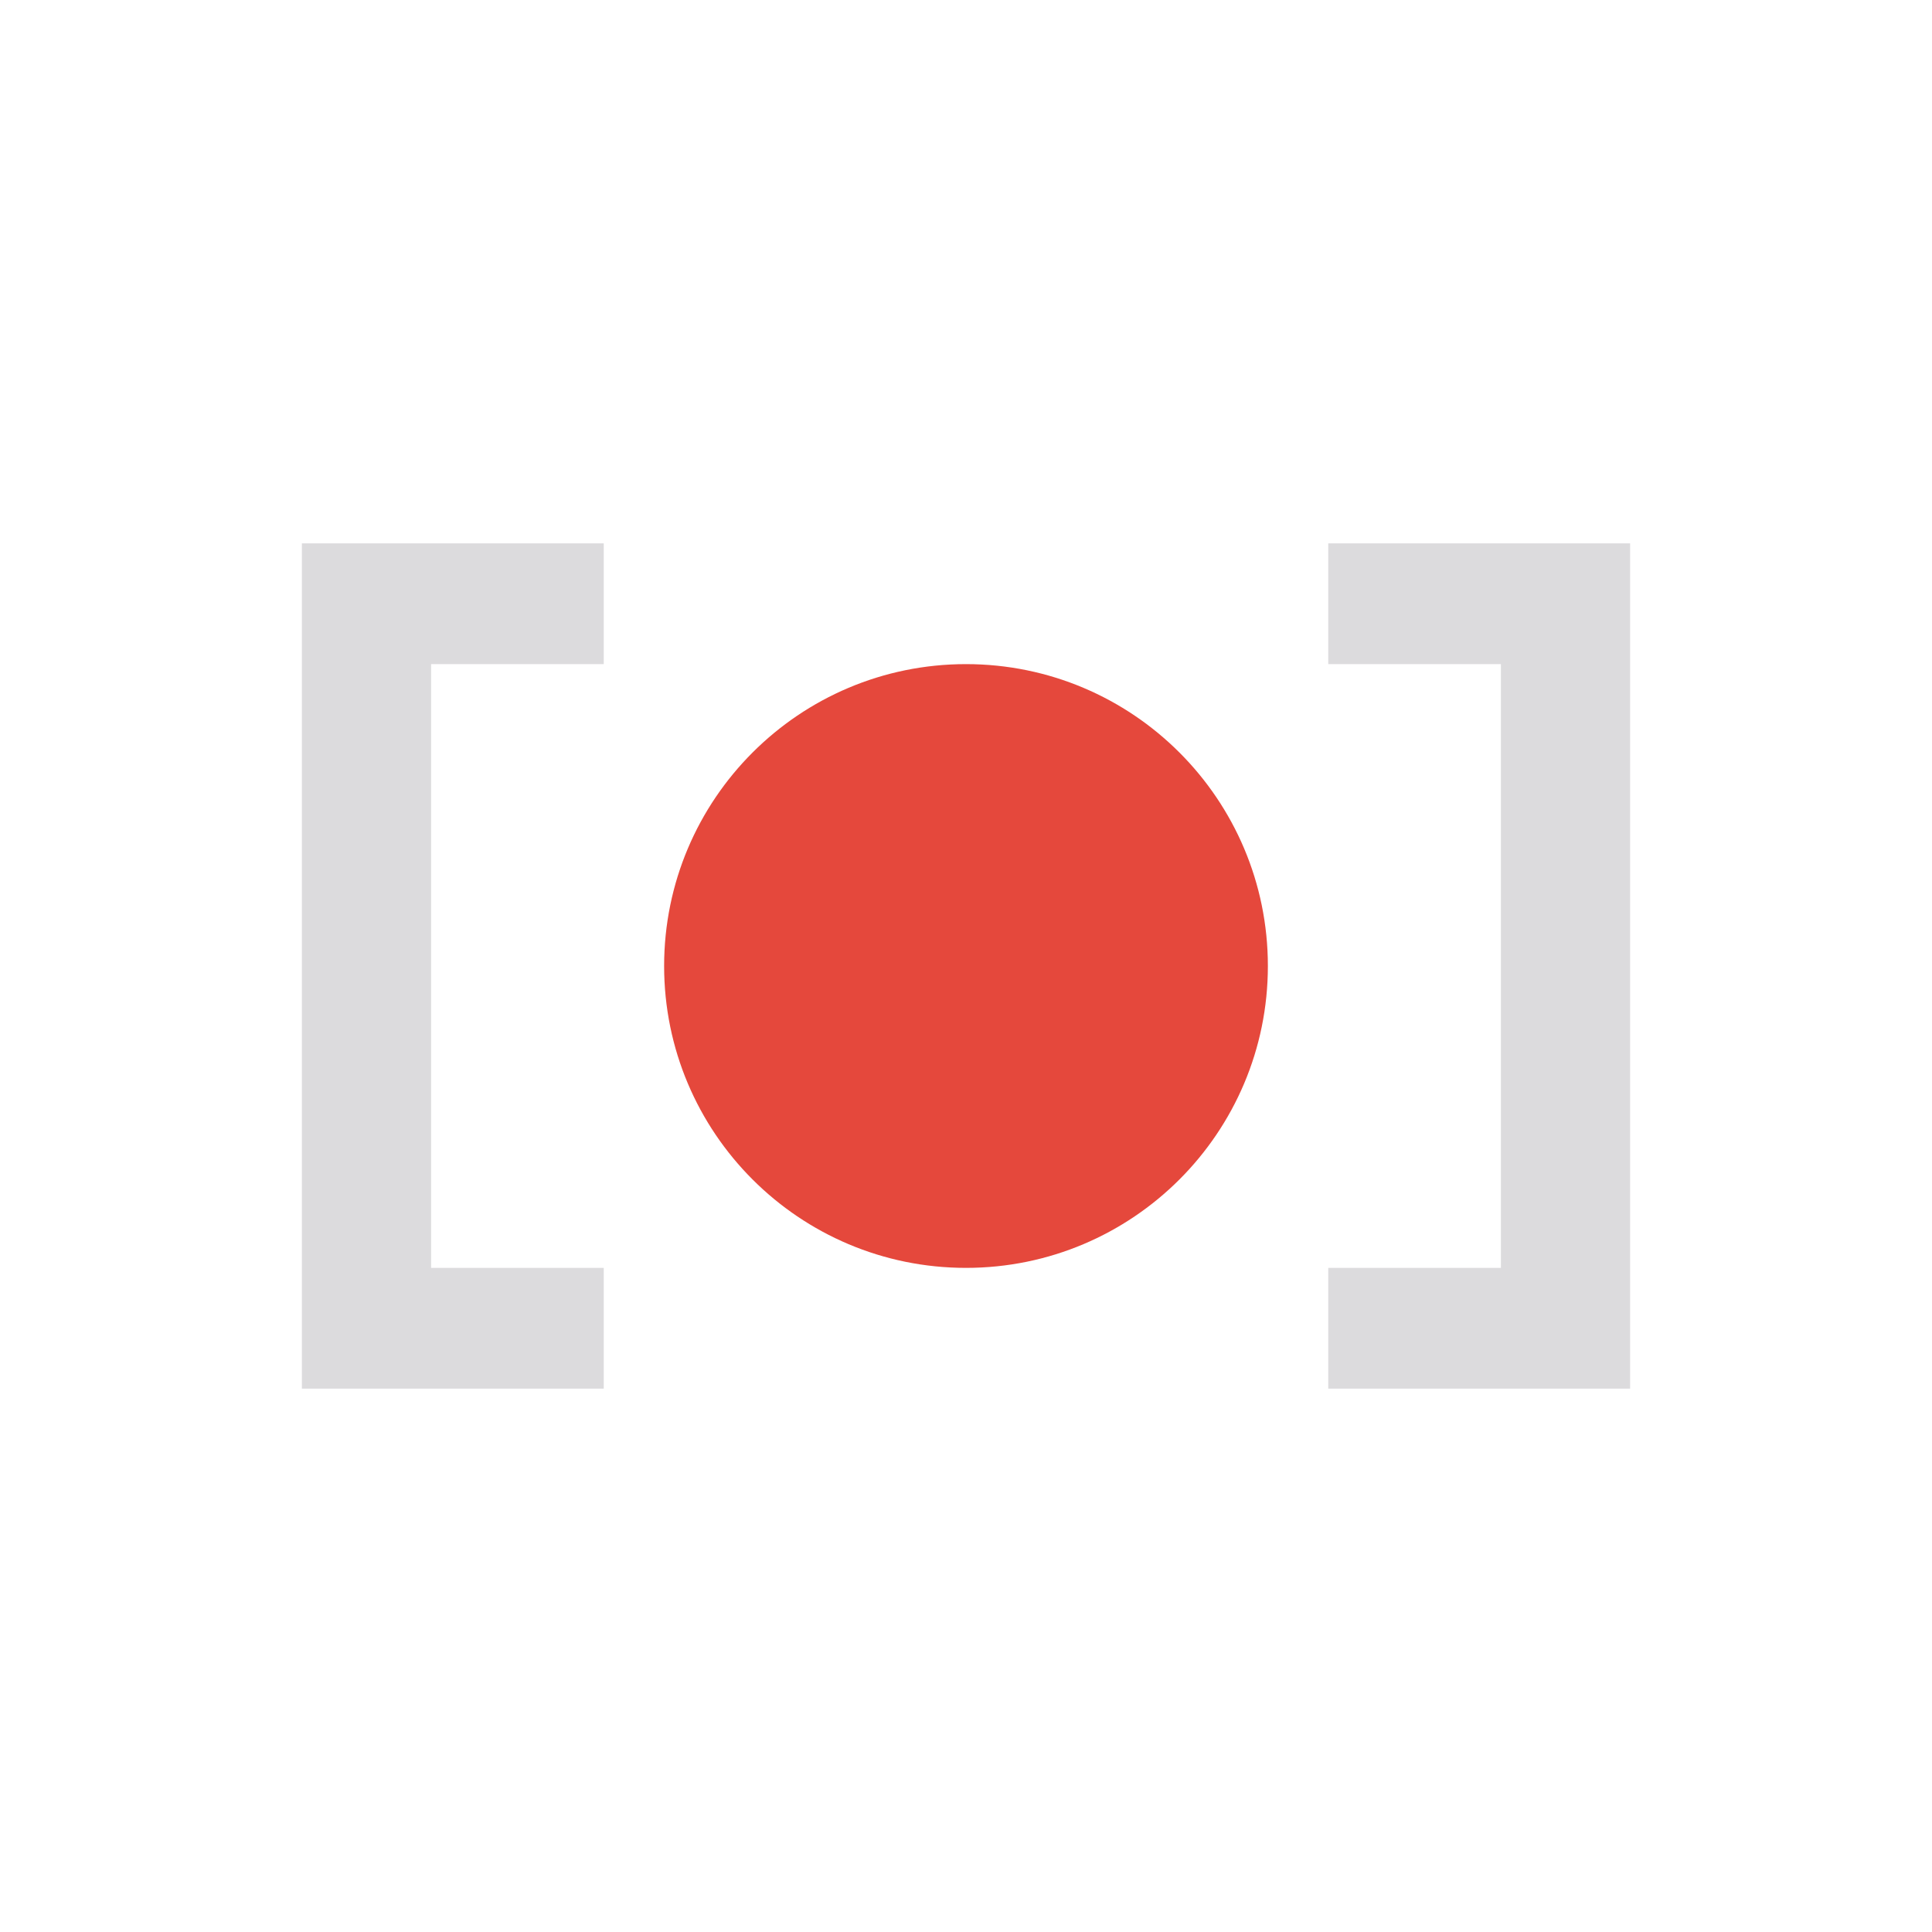
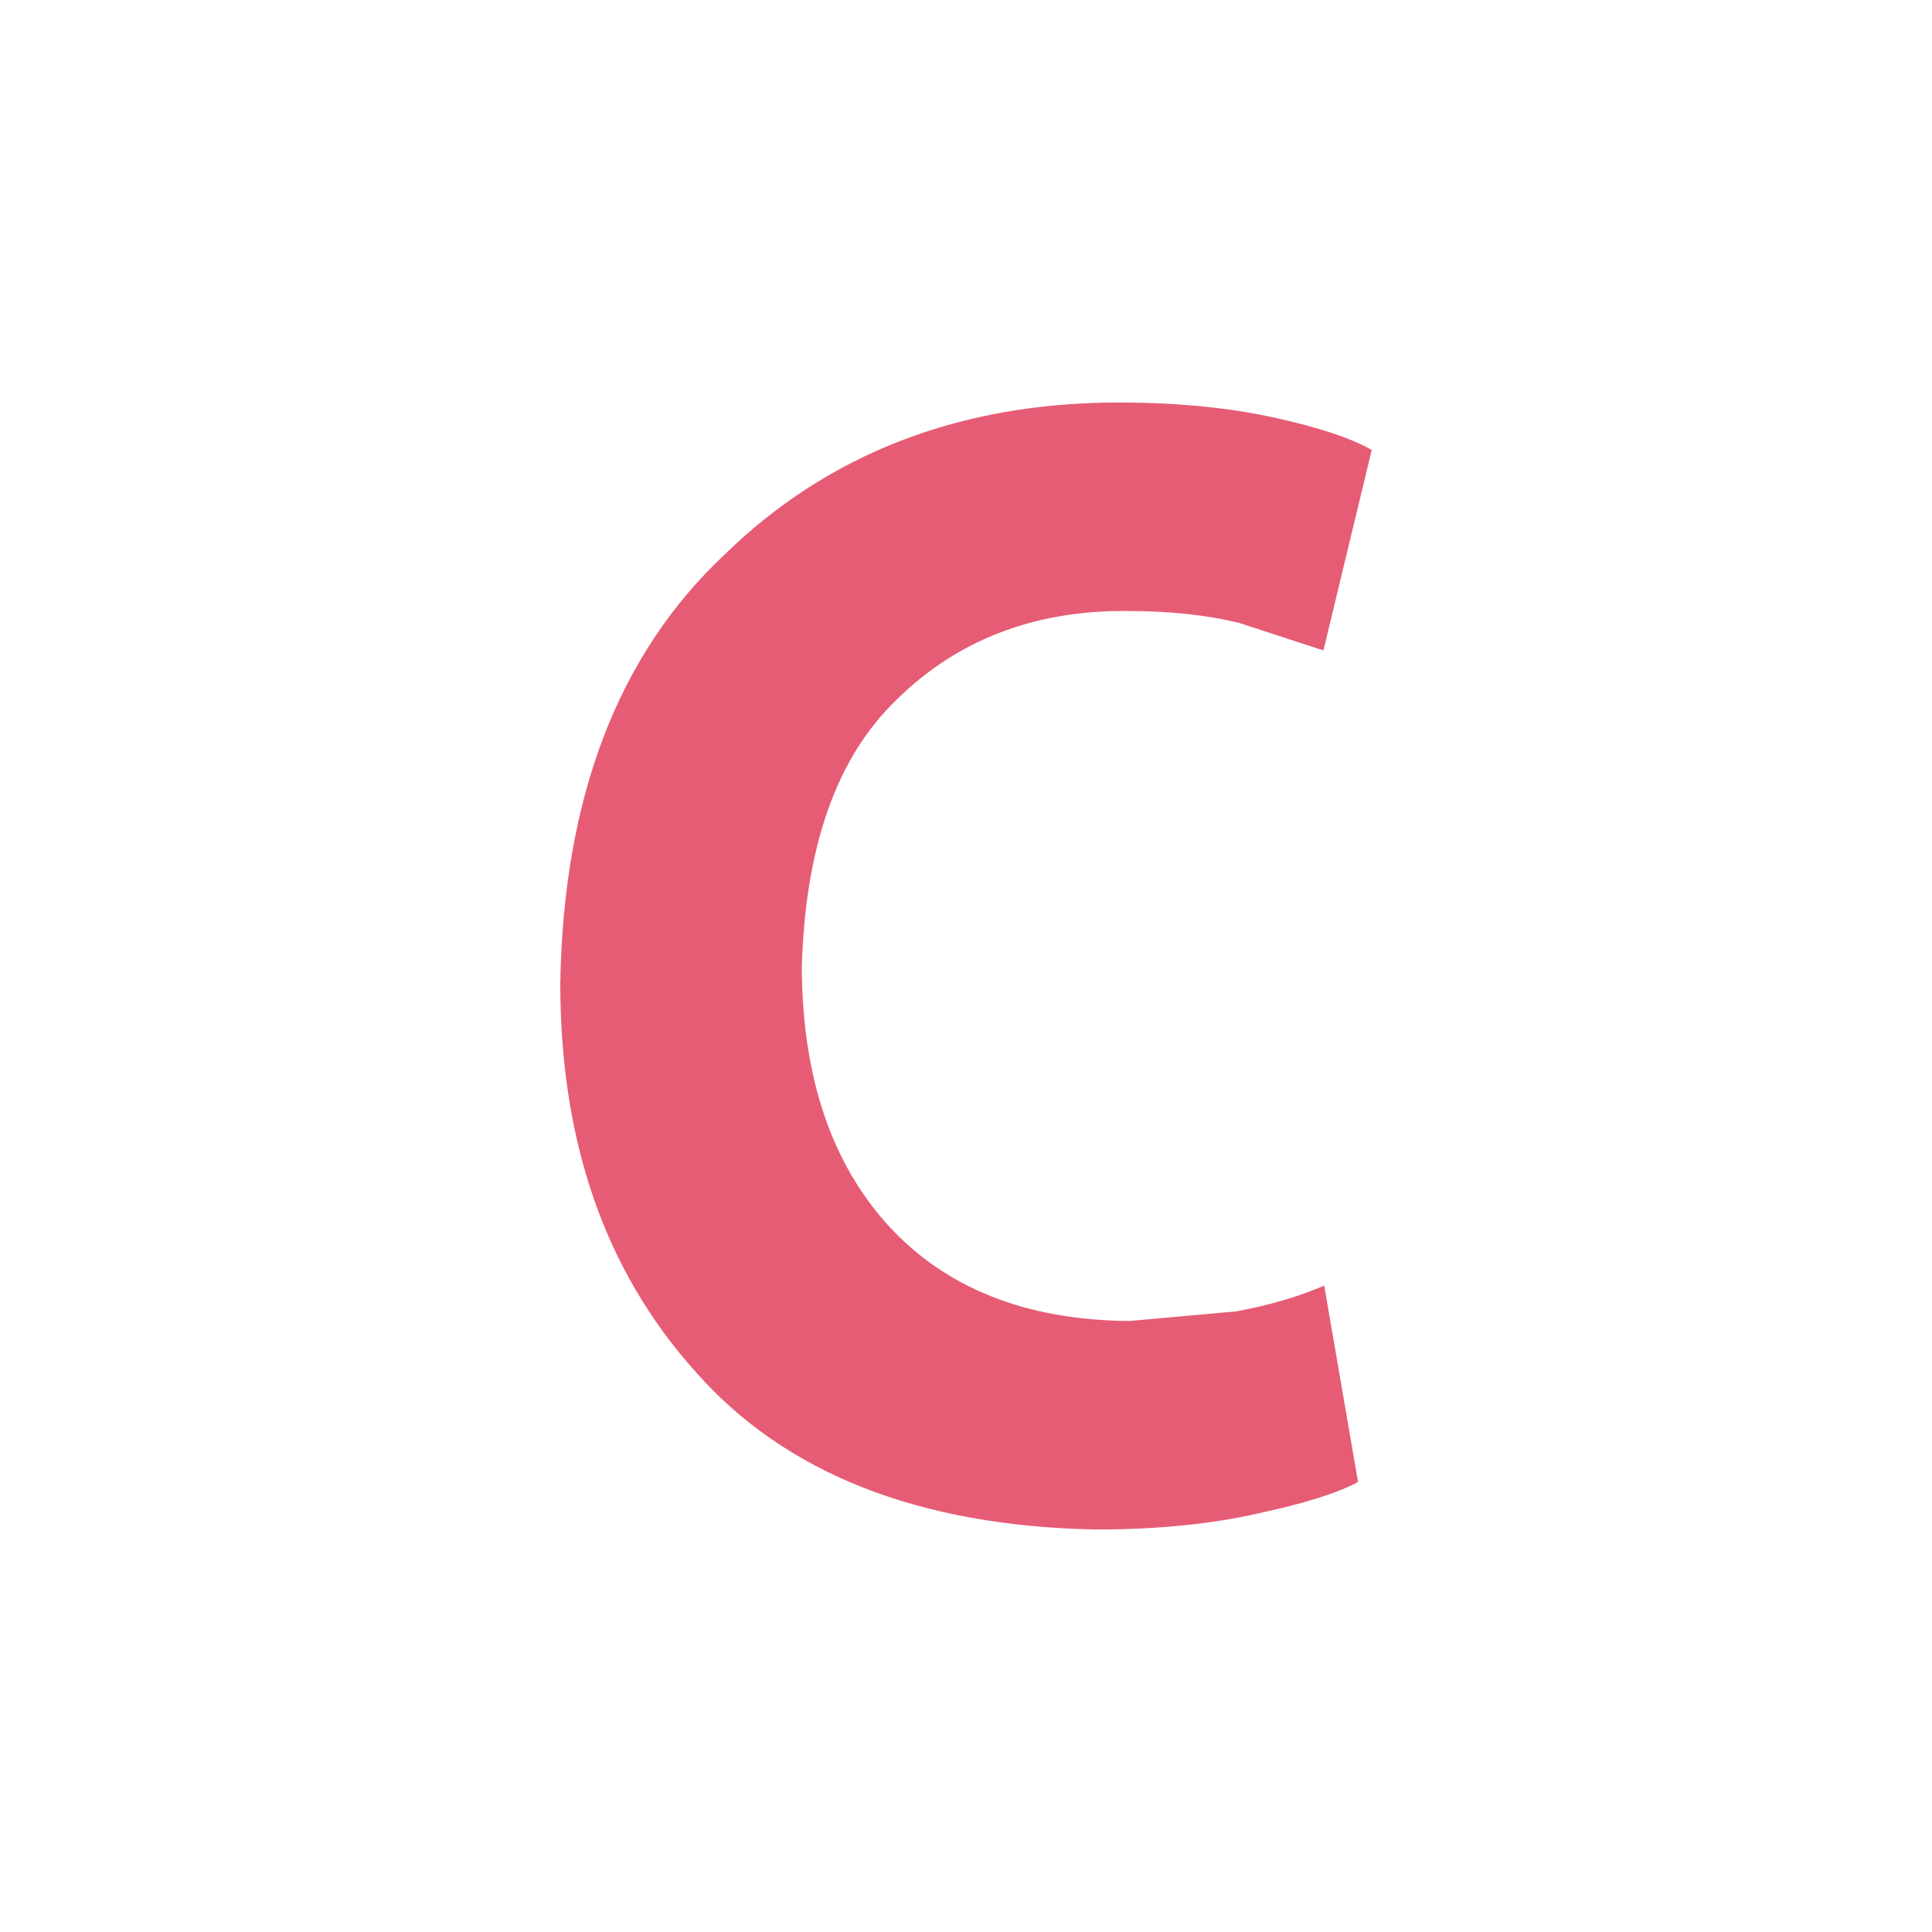
- <svg xmlns="http://www.w3.org/2000/svg" id="Bases" viewBox="0 0 32 32">
-   <defs>
-     <style>.cls-1{fill:#dcdbdd;}.cls-2{fill:#e5483c;}</style>
-   </defs>
-   <path id="_复合路径_" data-name="&lt;复合路径&gt;" class="cls-1" d="M10,23H5V9h5v2H7.14V21H10Z" />
-   <path id="_复合路径_2" data-name="&lt;复合路径&gt;" class="cls-1" d="M22,9h5V23H22V21h2.86V11H22Z" />
-   <g id="_编组_" data-name="&lt;编组&gt;">
-     <circle id="_路径_" data-name="&lt;路径&gt;" class="cls-2" cx="16" cy="16" r="5" />
-   </g>
+ <svg xmlns="http://www.w3.org/2000/svg" viewBox="0 0 24 24">
+   <path fill="#E65C75" d="m16.45 15.97.42 2.44c-.26.14-.68.27-1.24.39-.57.13-1.24.2-2.01.2-2.21-.04-3.87-.7-4.98-1.96-1.14-1.27-1.68-2.88-1.68-4.83C7 9.9 7.68 8.13 9 6.89 10.28 5.64 11.92 5 13.9 5c.75 0 1.4.07 1.94.19s.94.25 1.2.4l-.6 2.49-1.04-.34c-.4-.1-.87-.15-1.4-.15-1.15-.01-2.11.36-2.86 1.1-.76.73-1.14 1.85-1.18 3.34.01 1.36.37 2.42 1.08 3.2.71.77 1.7 1.17 2.99 1.18l1.33-.12c.43-.08.79-.19 1.09-.32z" />
</svg>
